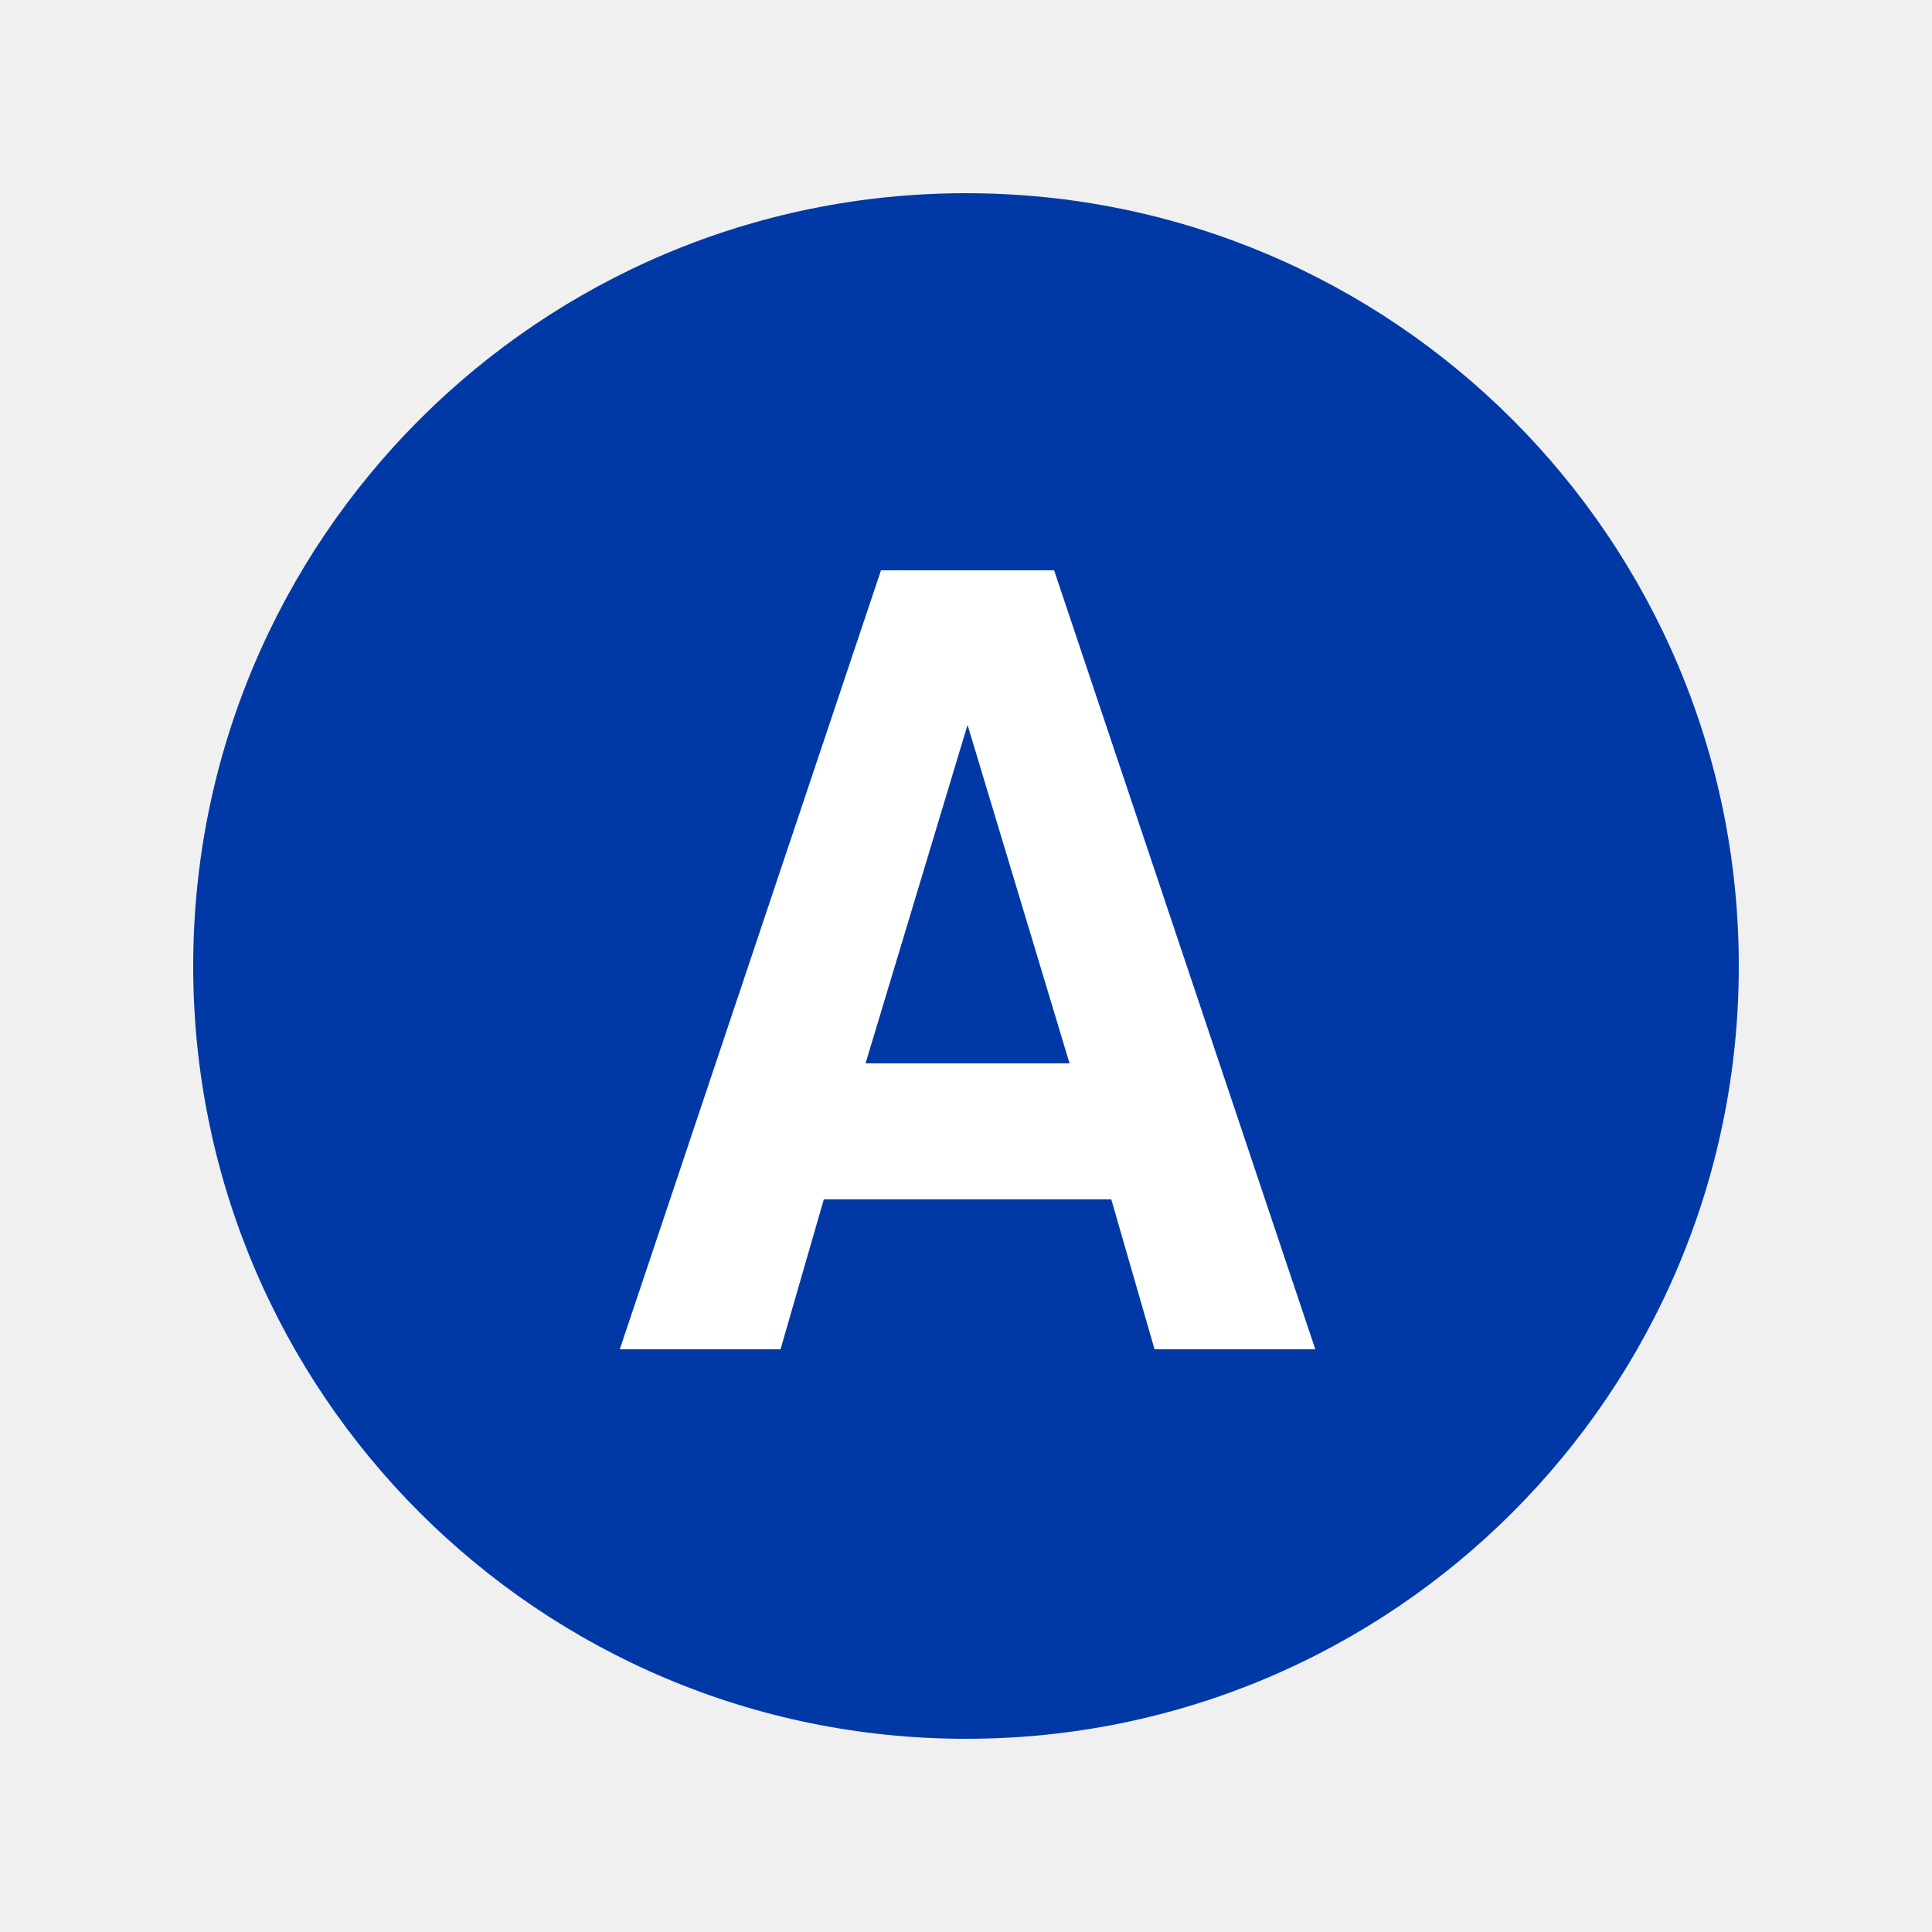
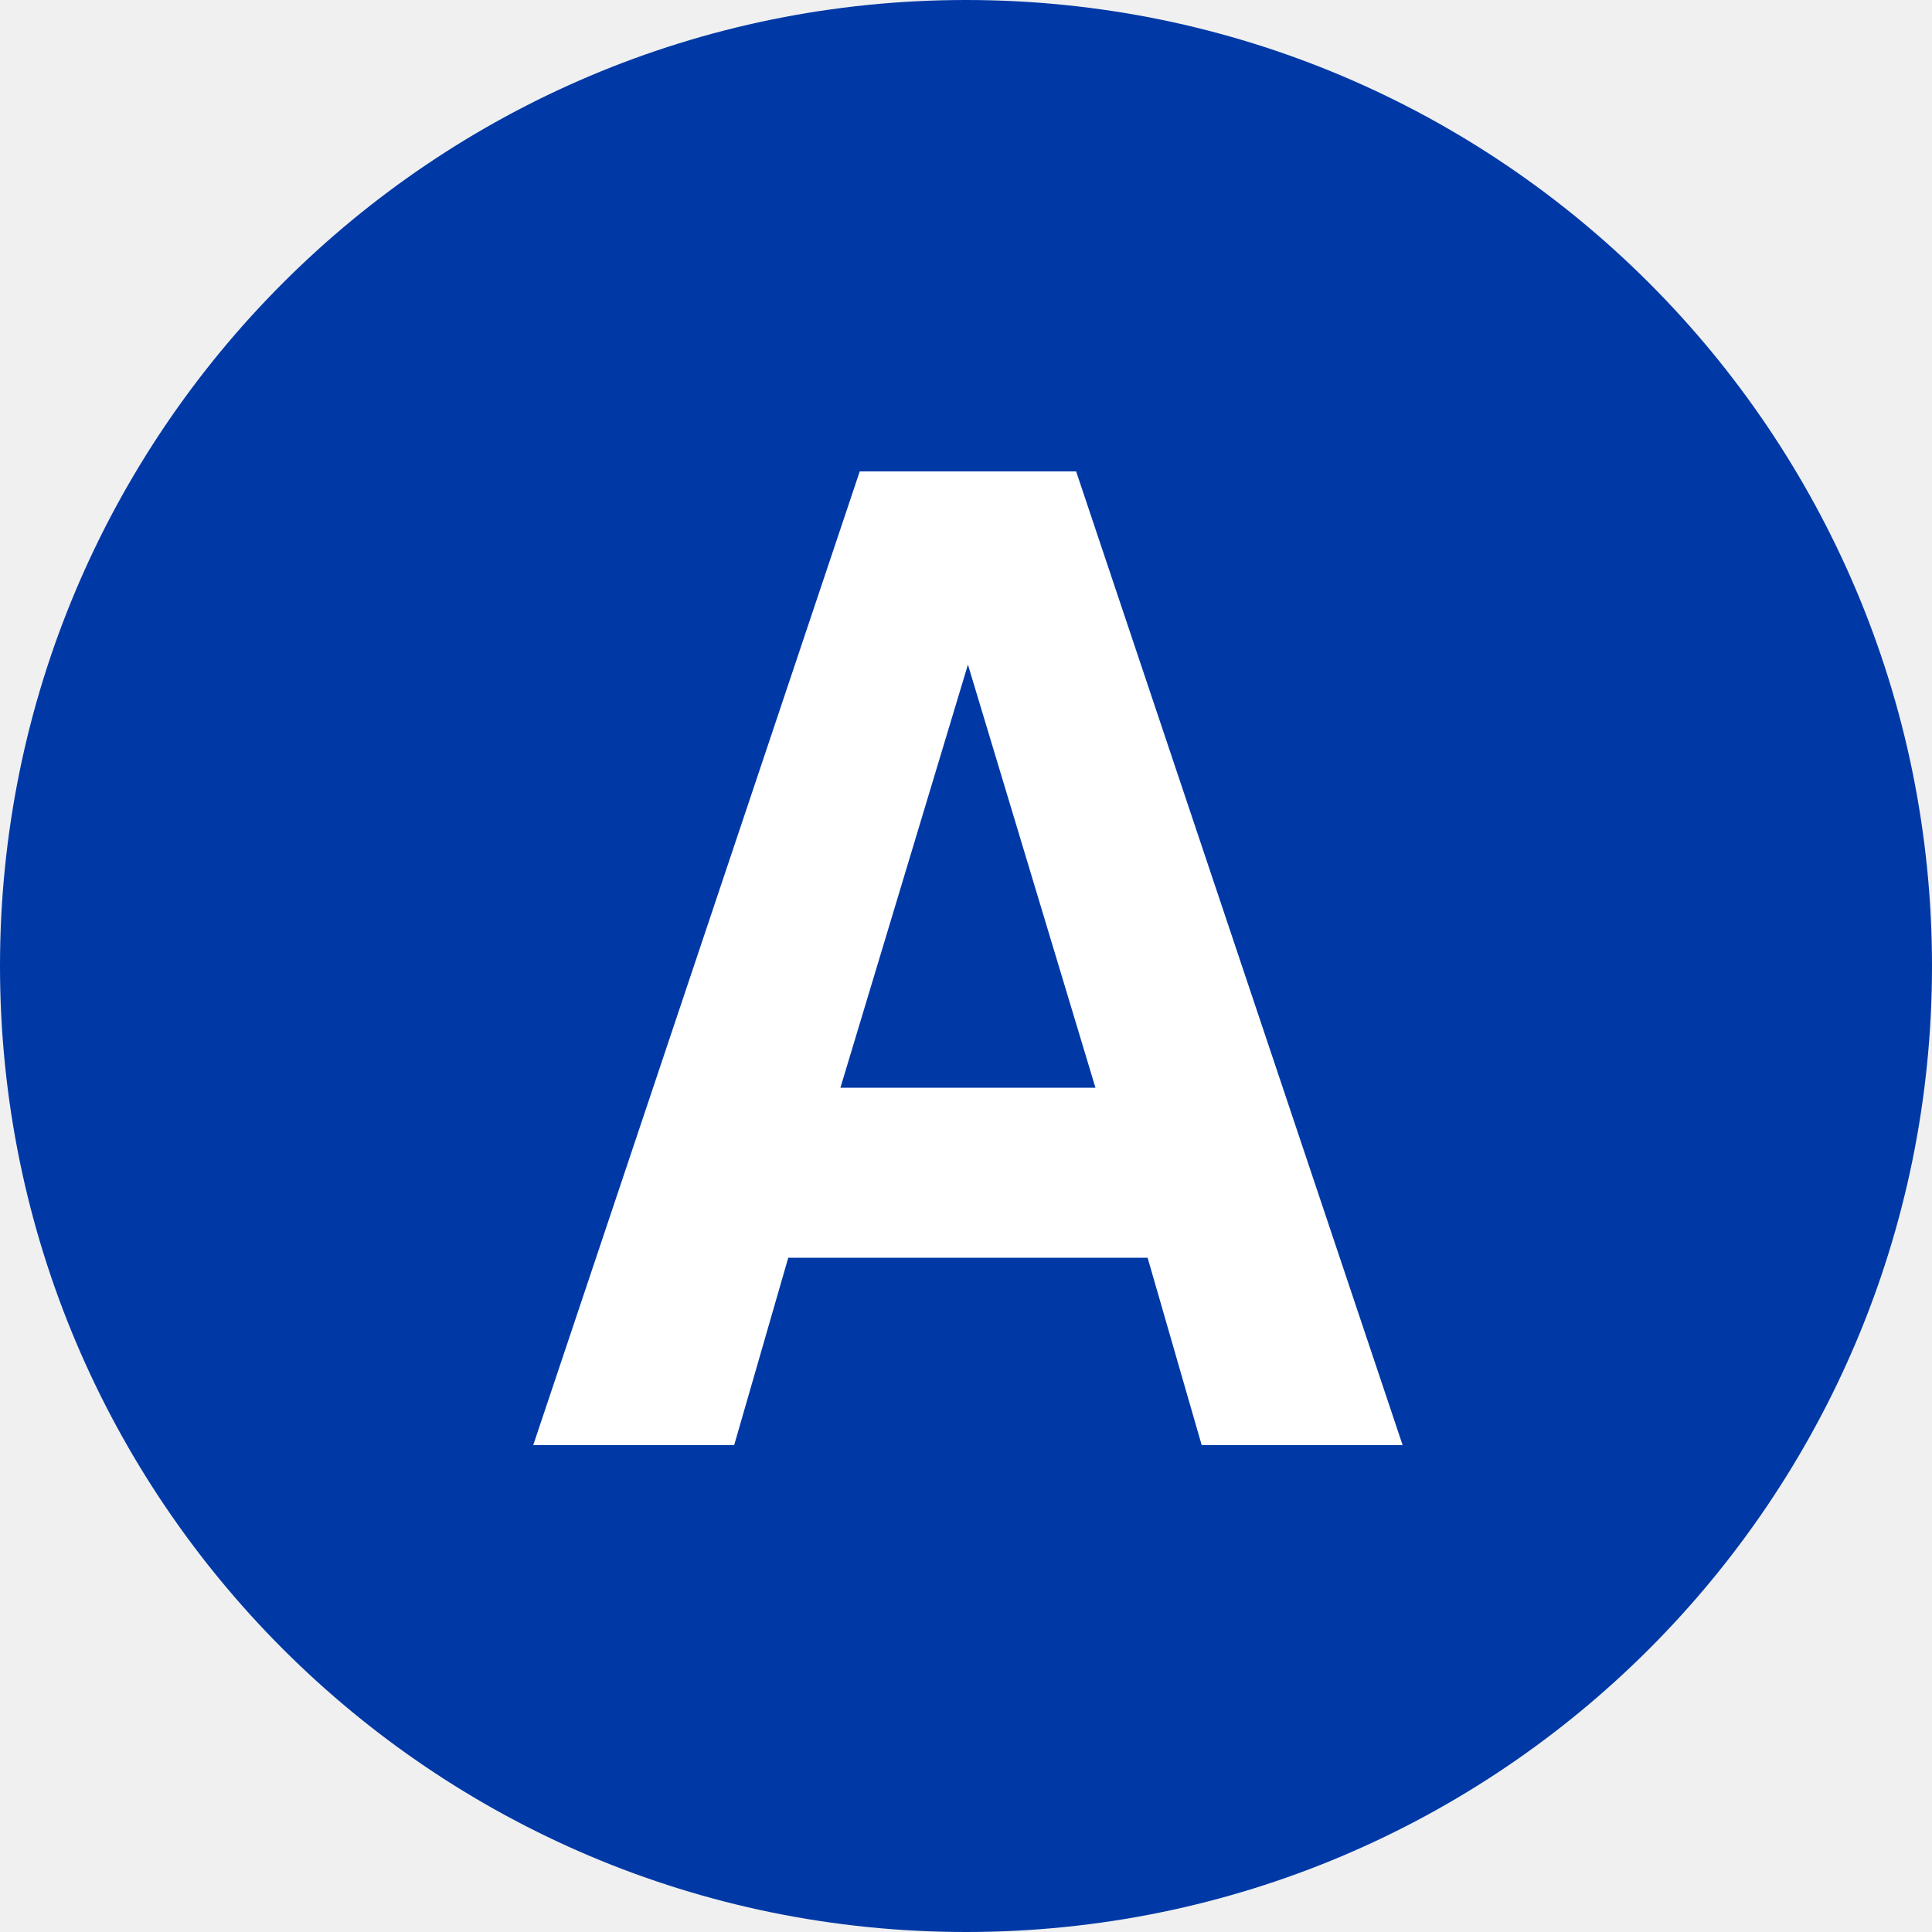
- <svg xmlns="http://www.w3.org/2000/svg" width="250px" height="250px" viewBox="0 0 125 125">
+ <svg xmlns="http://www.w3.org/2000/svg" width="250px" height="250px" viewBox="12.5 12.5 100 100">
  <circle cx="62.5" cy="62.5" r="50" fill="#0039A6" />
  <path d="M85.1,87.3L68.2,36.9H57L40.1,87.3h10.4l2.8-9.7h18.6l2.8,9.7H85.1zM69.2,68.8H56l6.6-21.9L69.2,68.8z" fill="#FFF" />
</svg>
